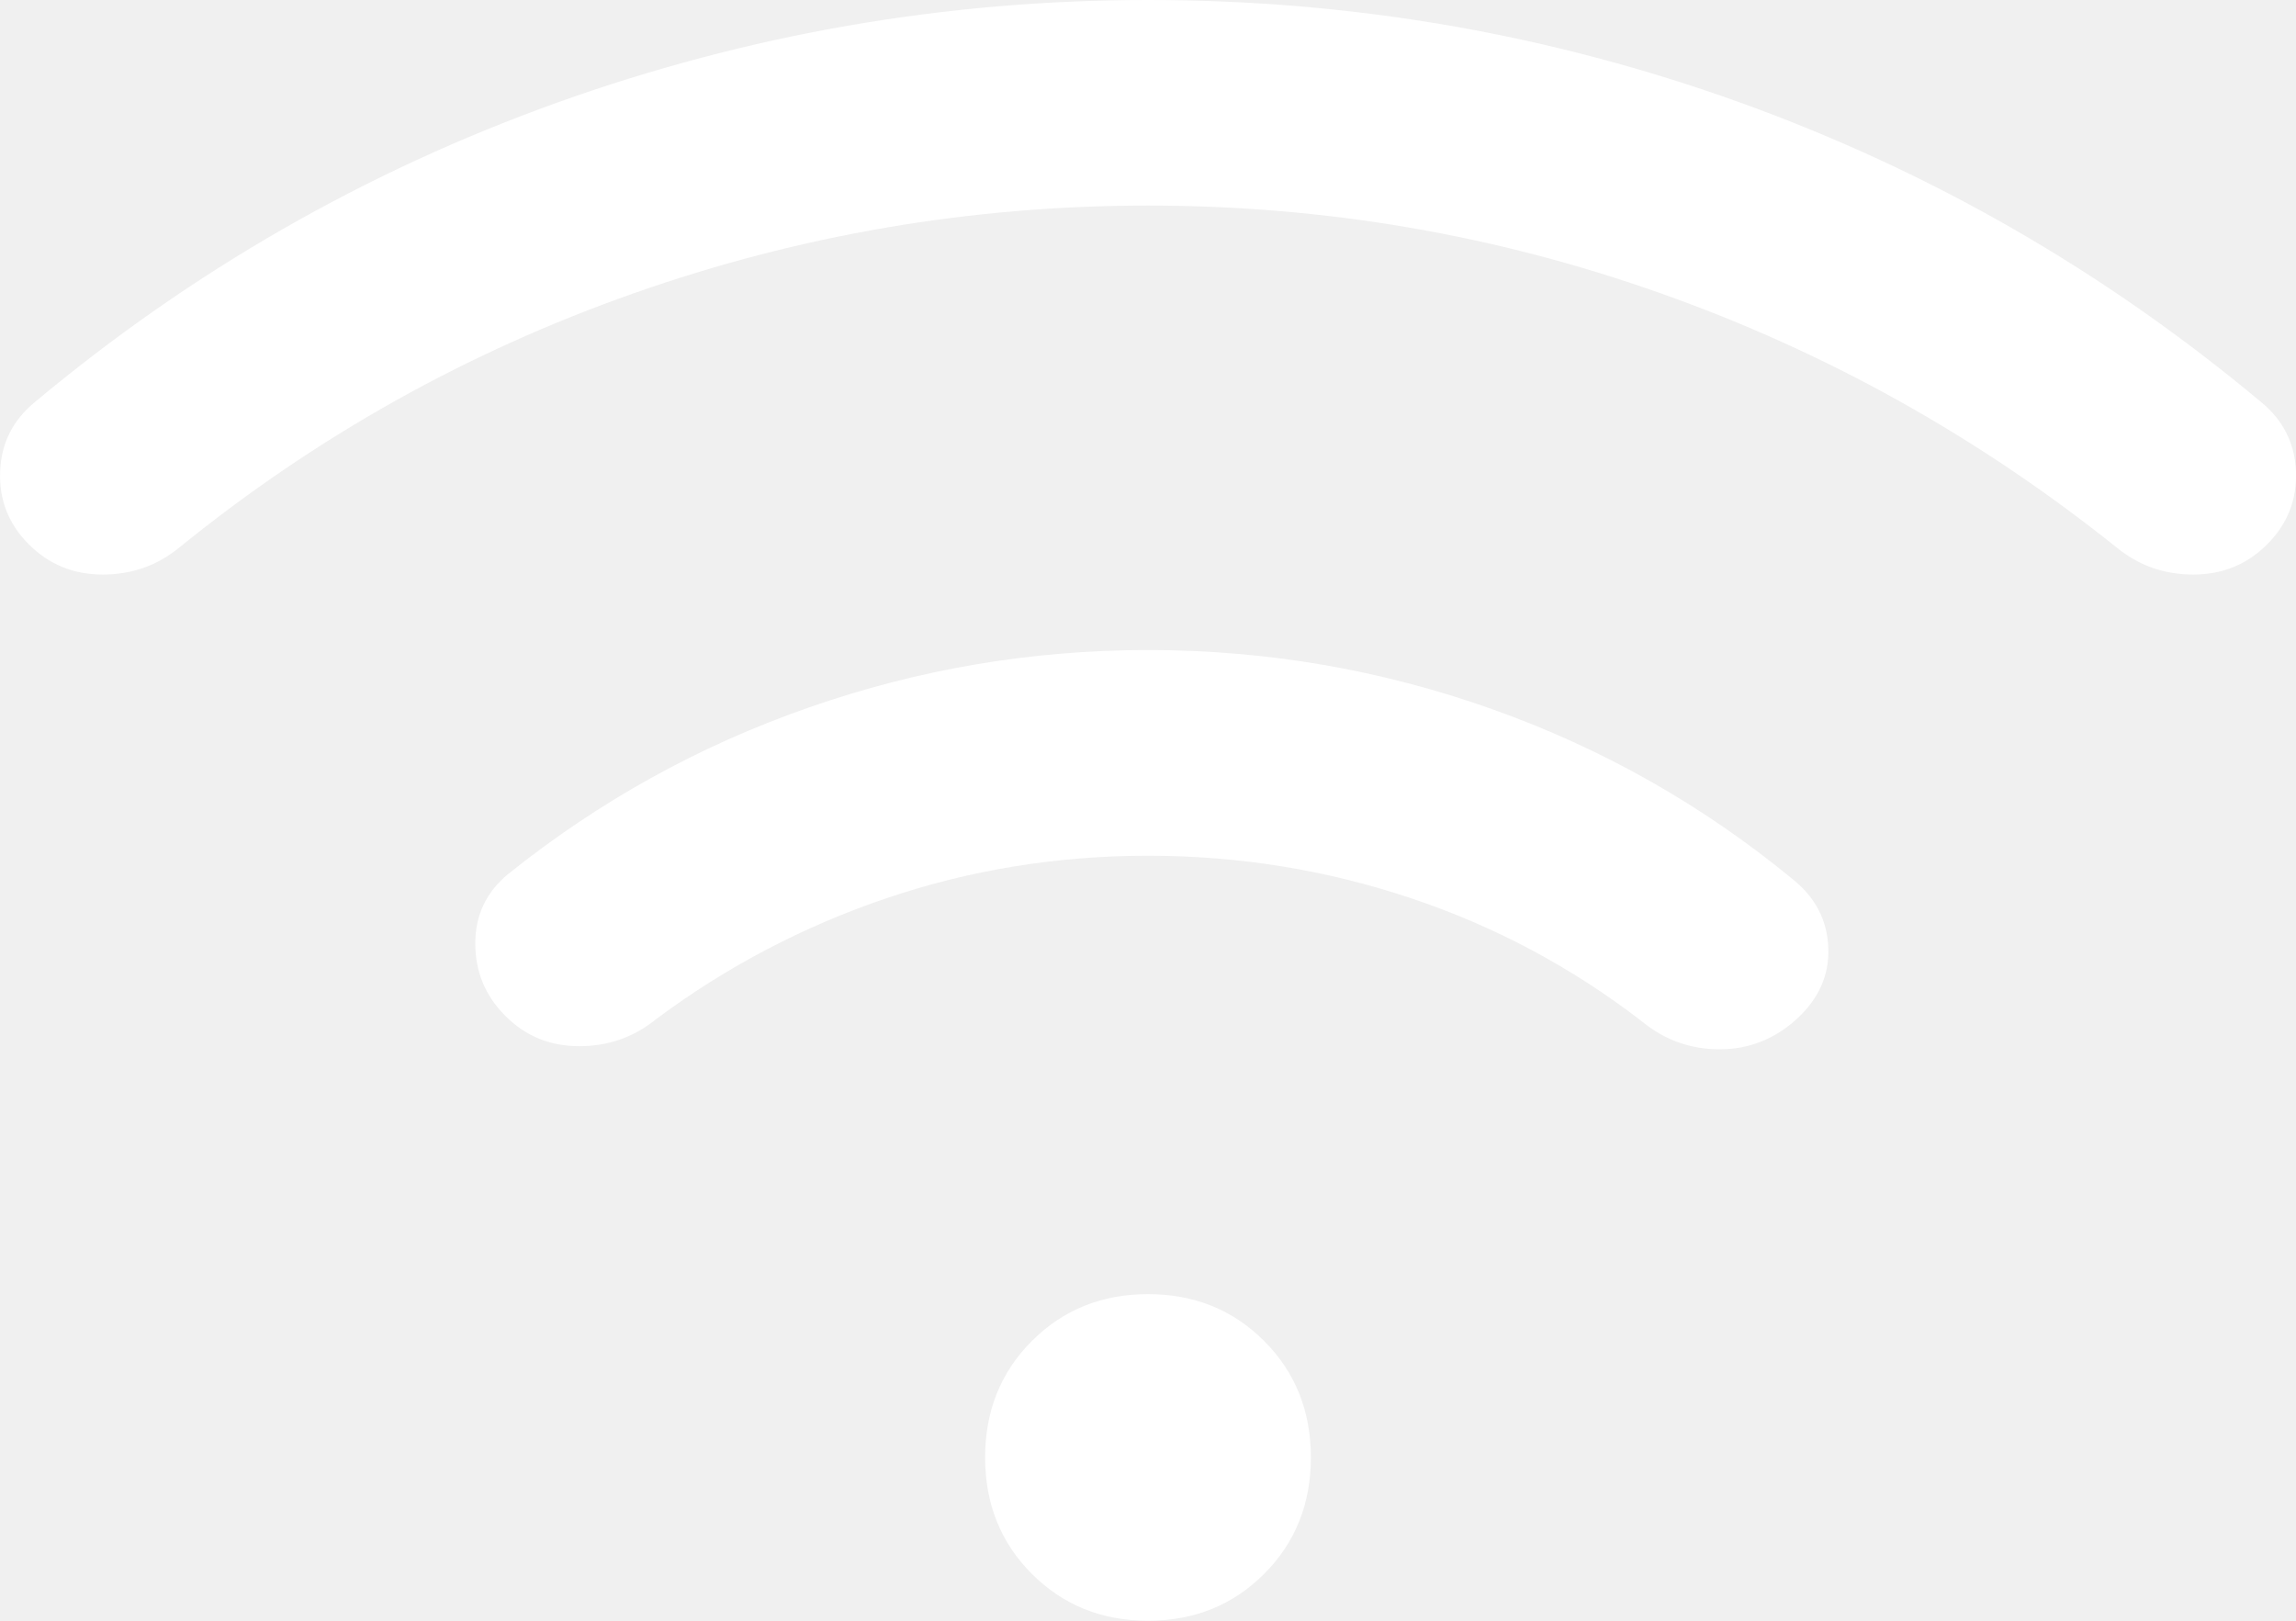
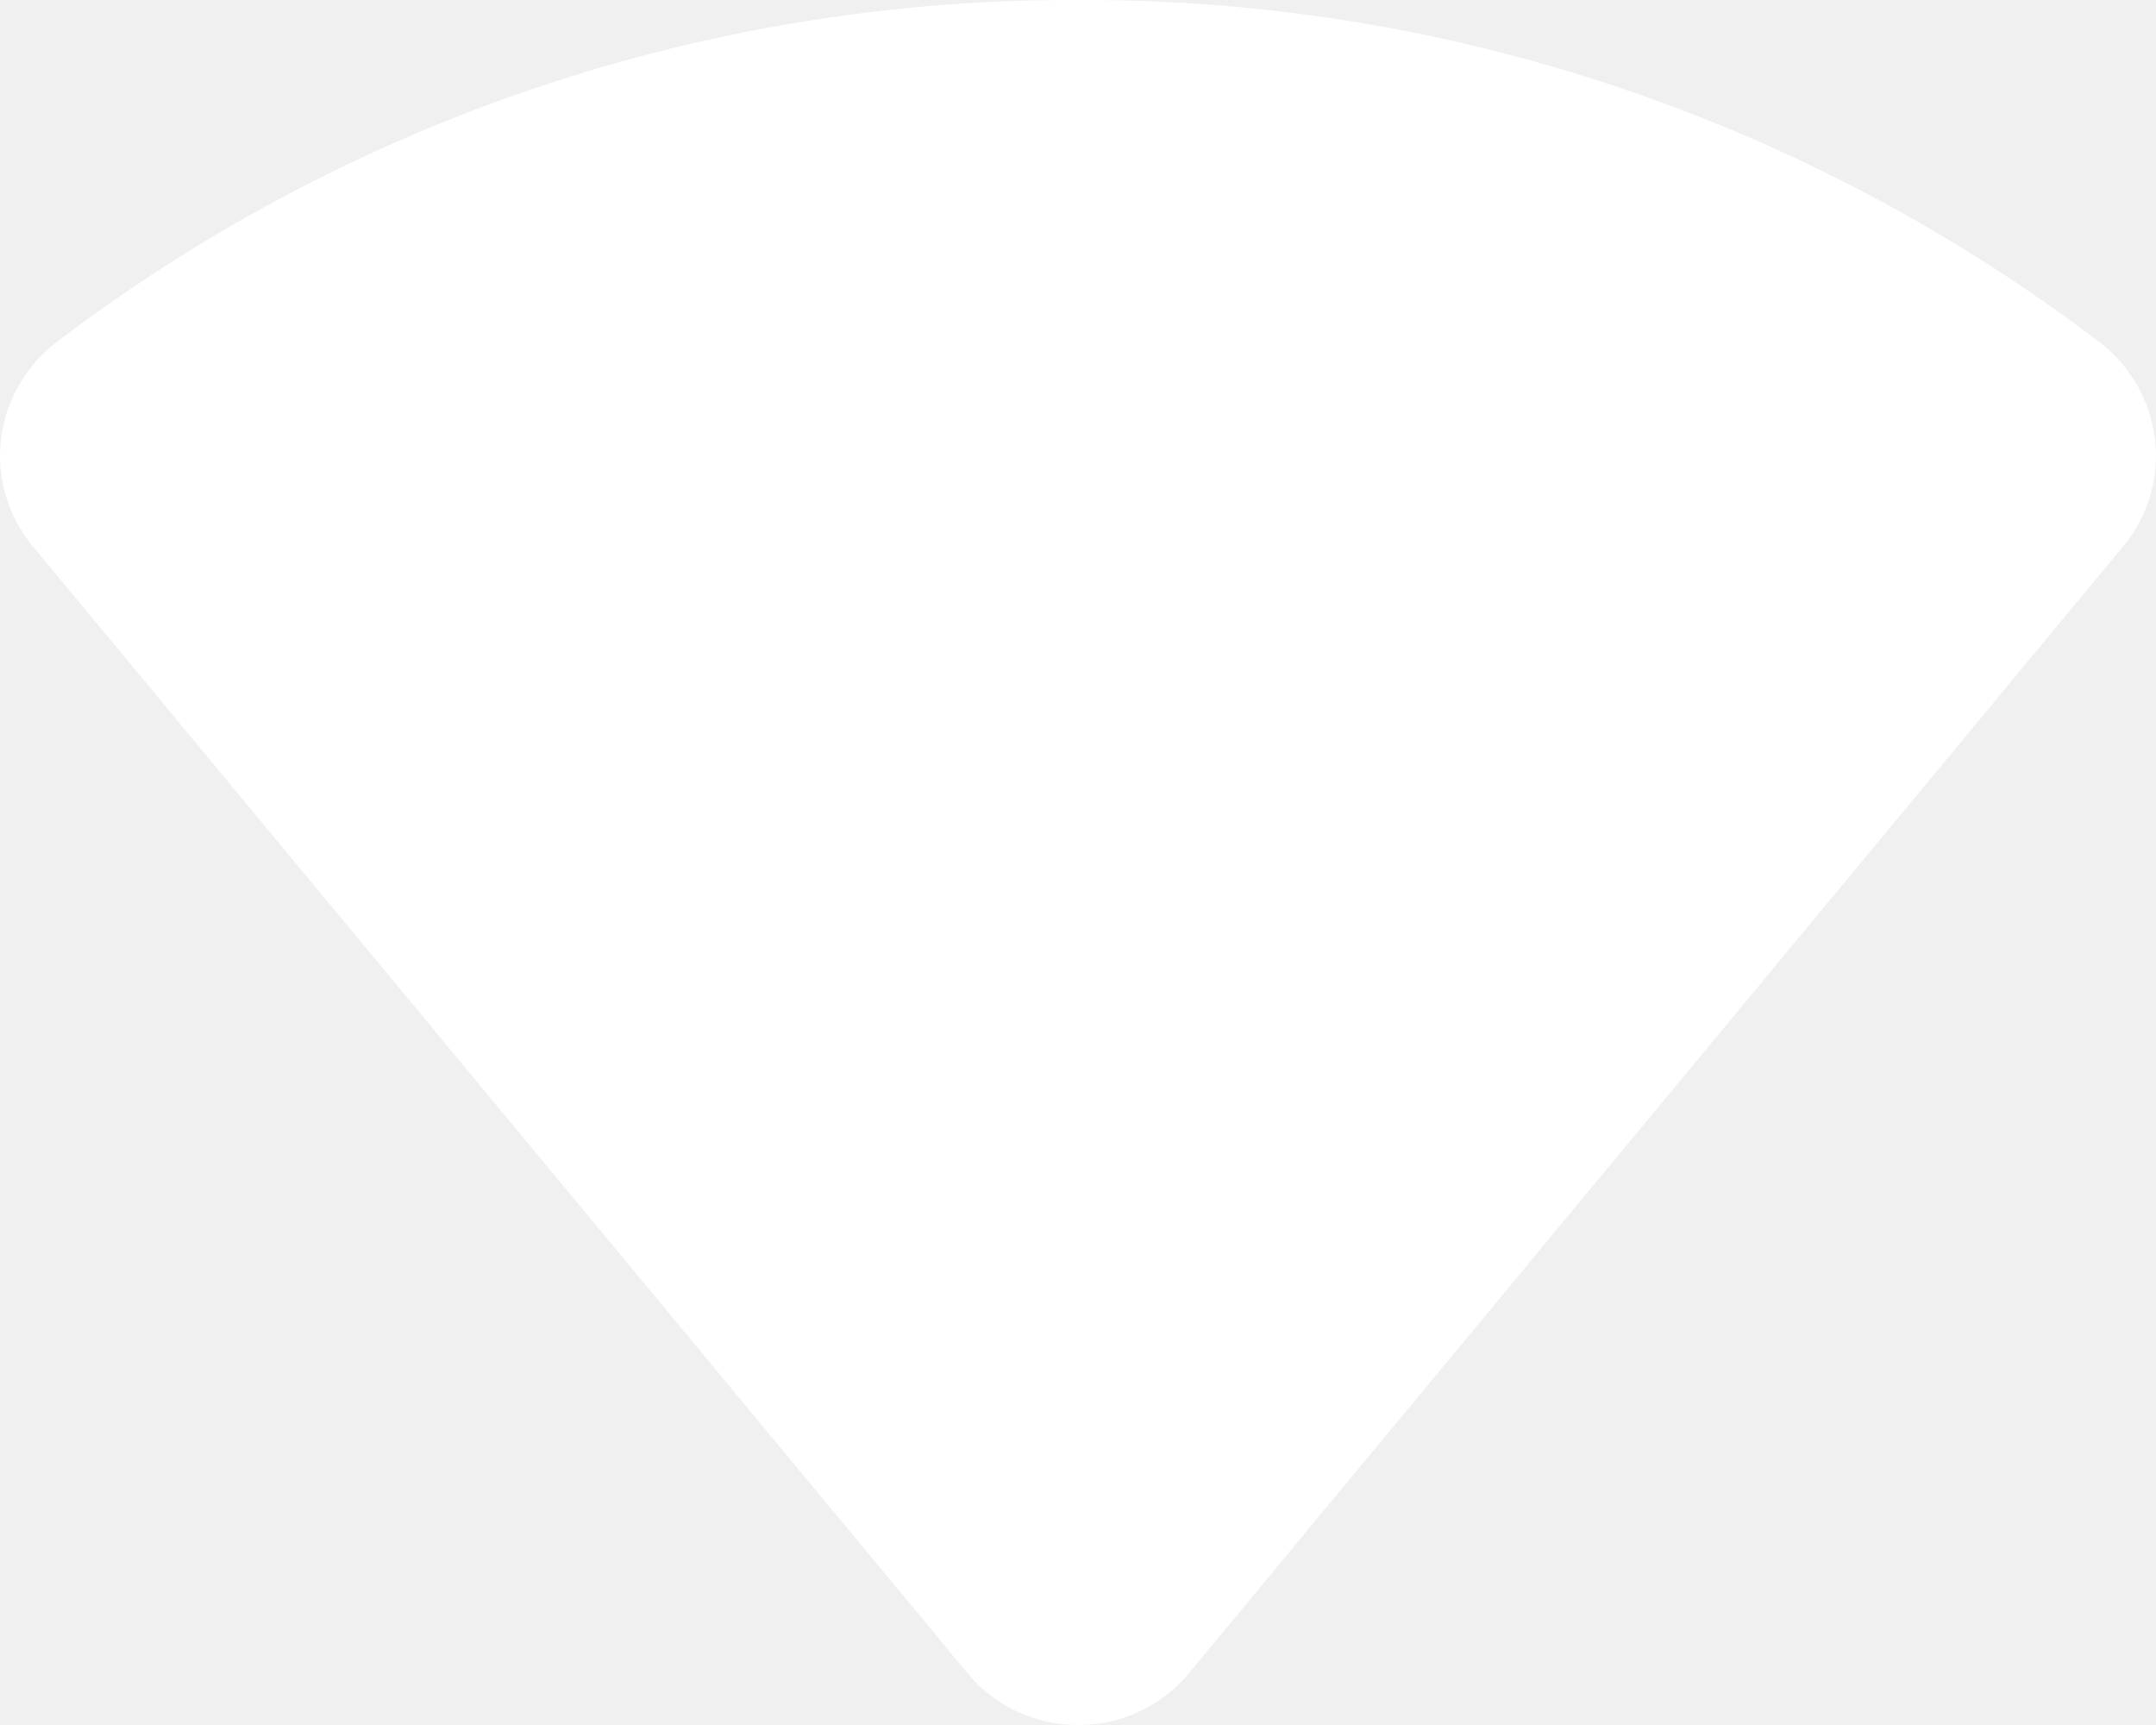
- <svg xmlns="http://www.w3.org/2000/svg" width="17" height="12" viewBox="0 0 17 12" fill="none">
-   <path d="M8.5 1.522C7.19 1.522 5.92 1.739 4.691 2.172C3.463 2.604 2.342 3.231 1.33 4.052C1.166 4.187 0.976 4.254 0.76 4.254C0.544 4.254 0.362 4.179 0.213 4.03C0.064 3.881 -0.007 3.701 0.001 3.493C0.008 3.284 0.094 3.112 0.257 2.978C1.419 2.007 2.707 1.269 4.122 0.761C5.537 0.254 6.996 0 8.5 0C10.019 0 11.482 0.254 12.889 0.761C14.297 1.269 15.581 2.007 16.743 2.978C16.906 3.112 16.992 3.284 17 3.493C17.007 3.701 16.936 3.881 16.787 4.03C16.638 4.179 16.456 4.254 16.24 4.254C16.024 4.254 15.834 4.187 15.67 4.052C14.643 3.231 13.518 2.604 12.297 2.172C11.076 1.739 9.81 1.522 8.5 1.522ZM8.5 6.336C7.83 6.336 7.186 6.44 6.568 6.649C5.95 6.858 5.38 7.157 4.859 7.545C4.695 7.679 4.505 7.746 4.289 7.746C4.073 7.746 3.891 7.672 3.742 7.522C3.593 7.373 3.519 7.194 3.519 6.985C3.519 6.776 3.601 6.604 3.764 6.47C4.435 5.933 5.175 5.522 5.987 5.239C6.799 4.955 7.636 4.813 8.5 4.813C9.379 4.813 10.227 4.959 11.046 5.25C11.866 5.541 12.61 5.963 13.28 6.515C13.444 6.649 13.53 6.817 13.537 7.019C13.545 7.22 13.466 7.396 13.303 7.545C13.139 7.694 12.949 7.769 12.733 7.769C12.517 7.769 12.327 7.701 12.163 7.567C11.642 7.164 11.069 6.858 10.443 6.649C9.818 6.44 9.17 6.336 8.5 6.336ZM7.64 11.653C7.409 11.422 7.294 11.134 7.294 10.791C7.294 10.448 7.409 10.16 7.64 9.929C7.871 9.698 8.157 9.582 8.5 9.582C8.843 9.582 9.129 9.698 9.36 9.929C9.591 10.16 9.706 10.448 9.706 10.791C9.706 11.134 9.591 11.422 9.36 11.653C9.129 11.884 8.843 12 8.5 12C8.157 12 7.871 11.884 7.64 11.653Z" fill="white" />
+ <svg xmlns="http://www.w3.org/2000/svg" width="15" height="12" viewBox="0 0 15 12" fill="none">
+   <path d="M14.772 3.8L8.272 11.639C8.178 11.753 8.06 11.844 7.926 11.906C7.793 11.969 7.647 12.001 7.5 12C7.353 12 7.208 11.968 7.075 11.906C6.942 11.844 6.824 11.752 6.731 11.639L0.228 3.8C0.142 3.698 0.079 3.579 0.041 3.451C0.003 3.324 -0.009 3.189 0.007 3.057C0.022 2.924 0.065 2.796 0.131 2.68C0.197 2.564 0.286 2.462 0.392 2.381C2.435 0.827 4.933 -0.01 7.5 8.25881e-05C10.067 -0.01 12.565 0.827 14.608 2.381C14.714 2.462 14.803 2.564 14.869 2.68C14.935 2.796 14.977 2.924 14.993 3.057C15.009 3.189 14.997 3.324 14.959 3.451C14.921 3.579 14.857 3.698 14.772 3.8Z" fill="white" />
</svg>
